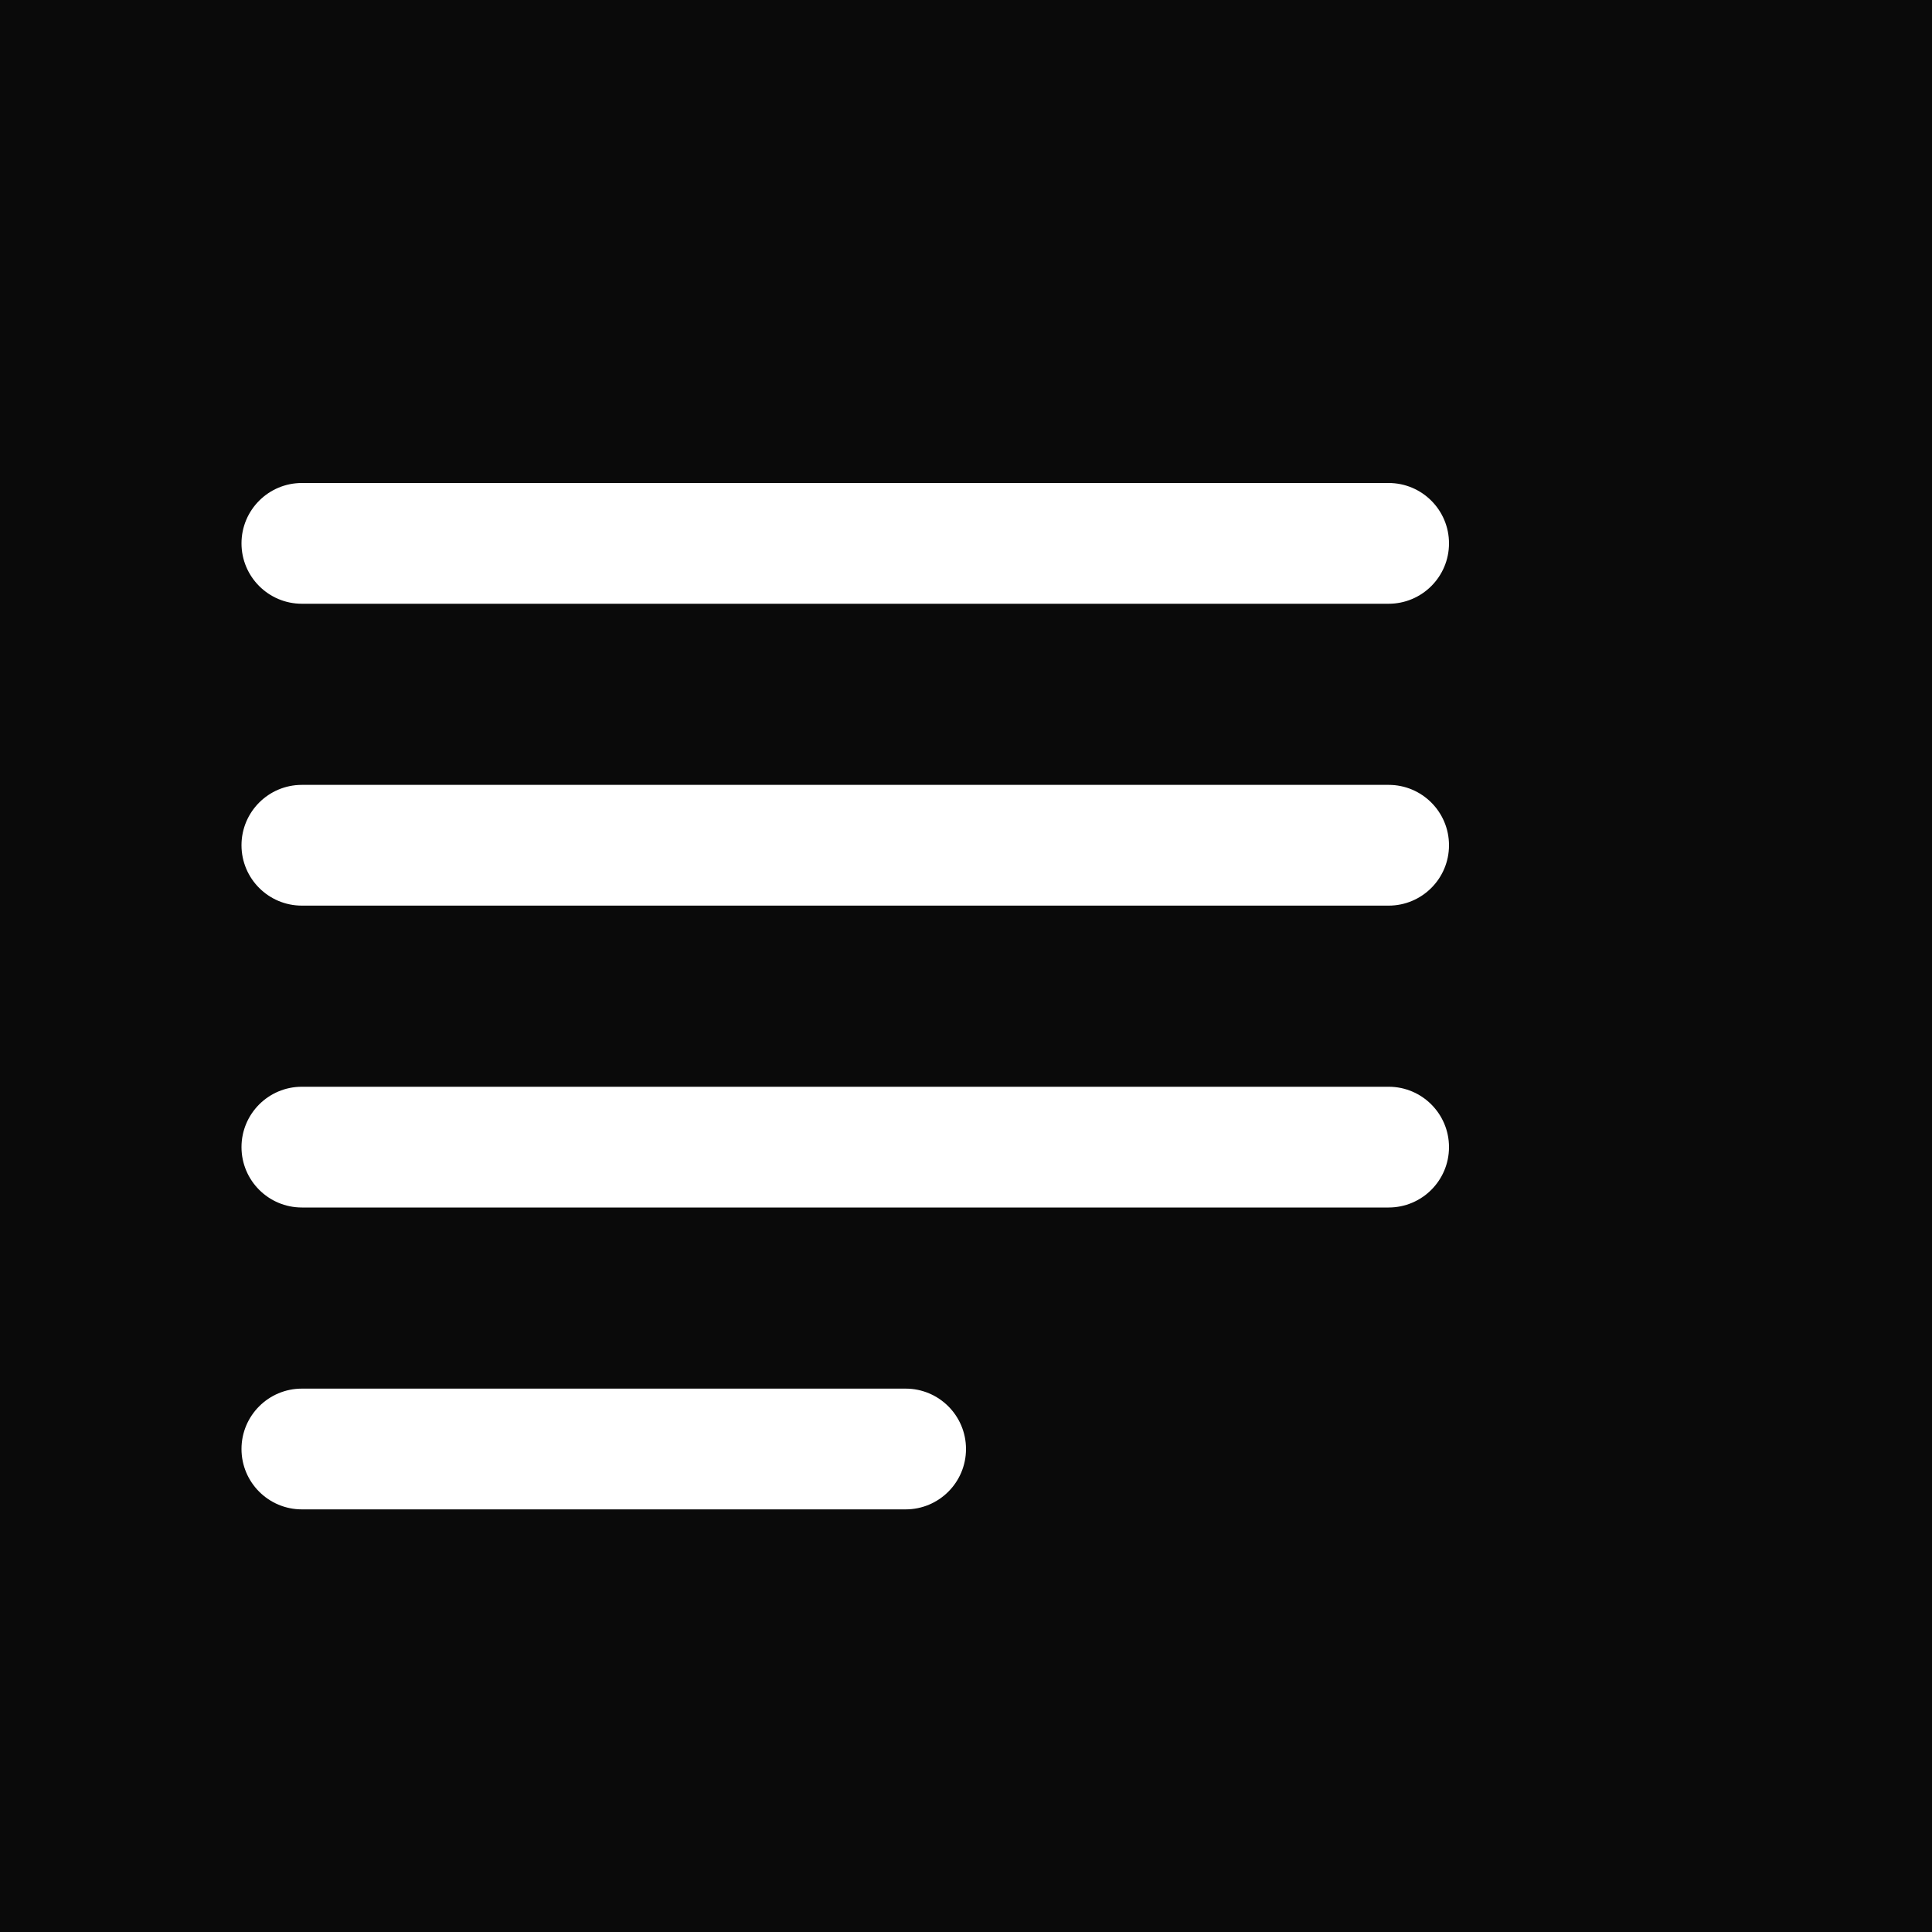
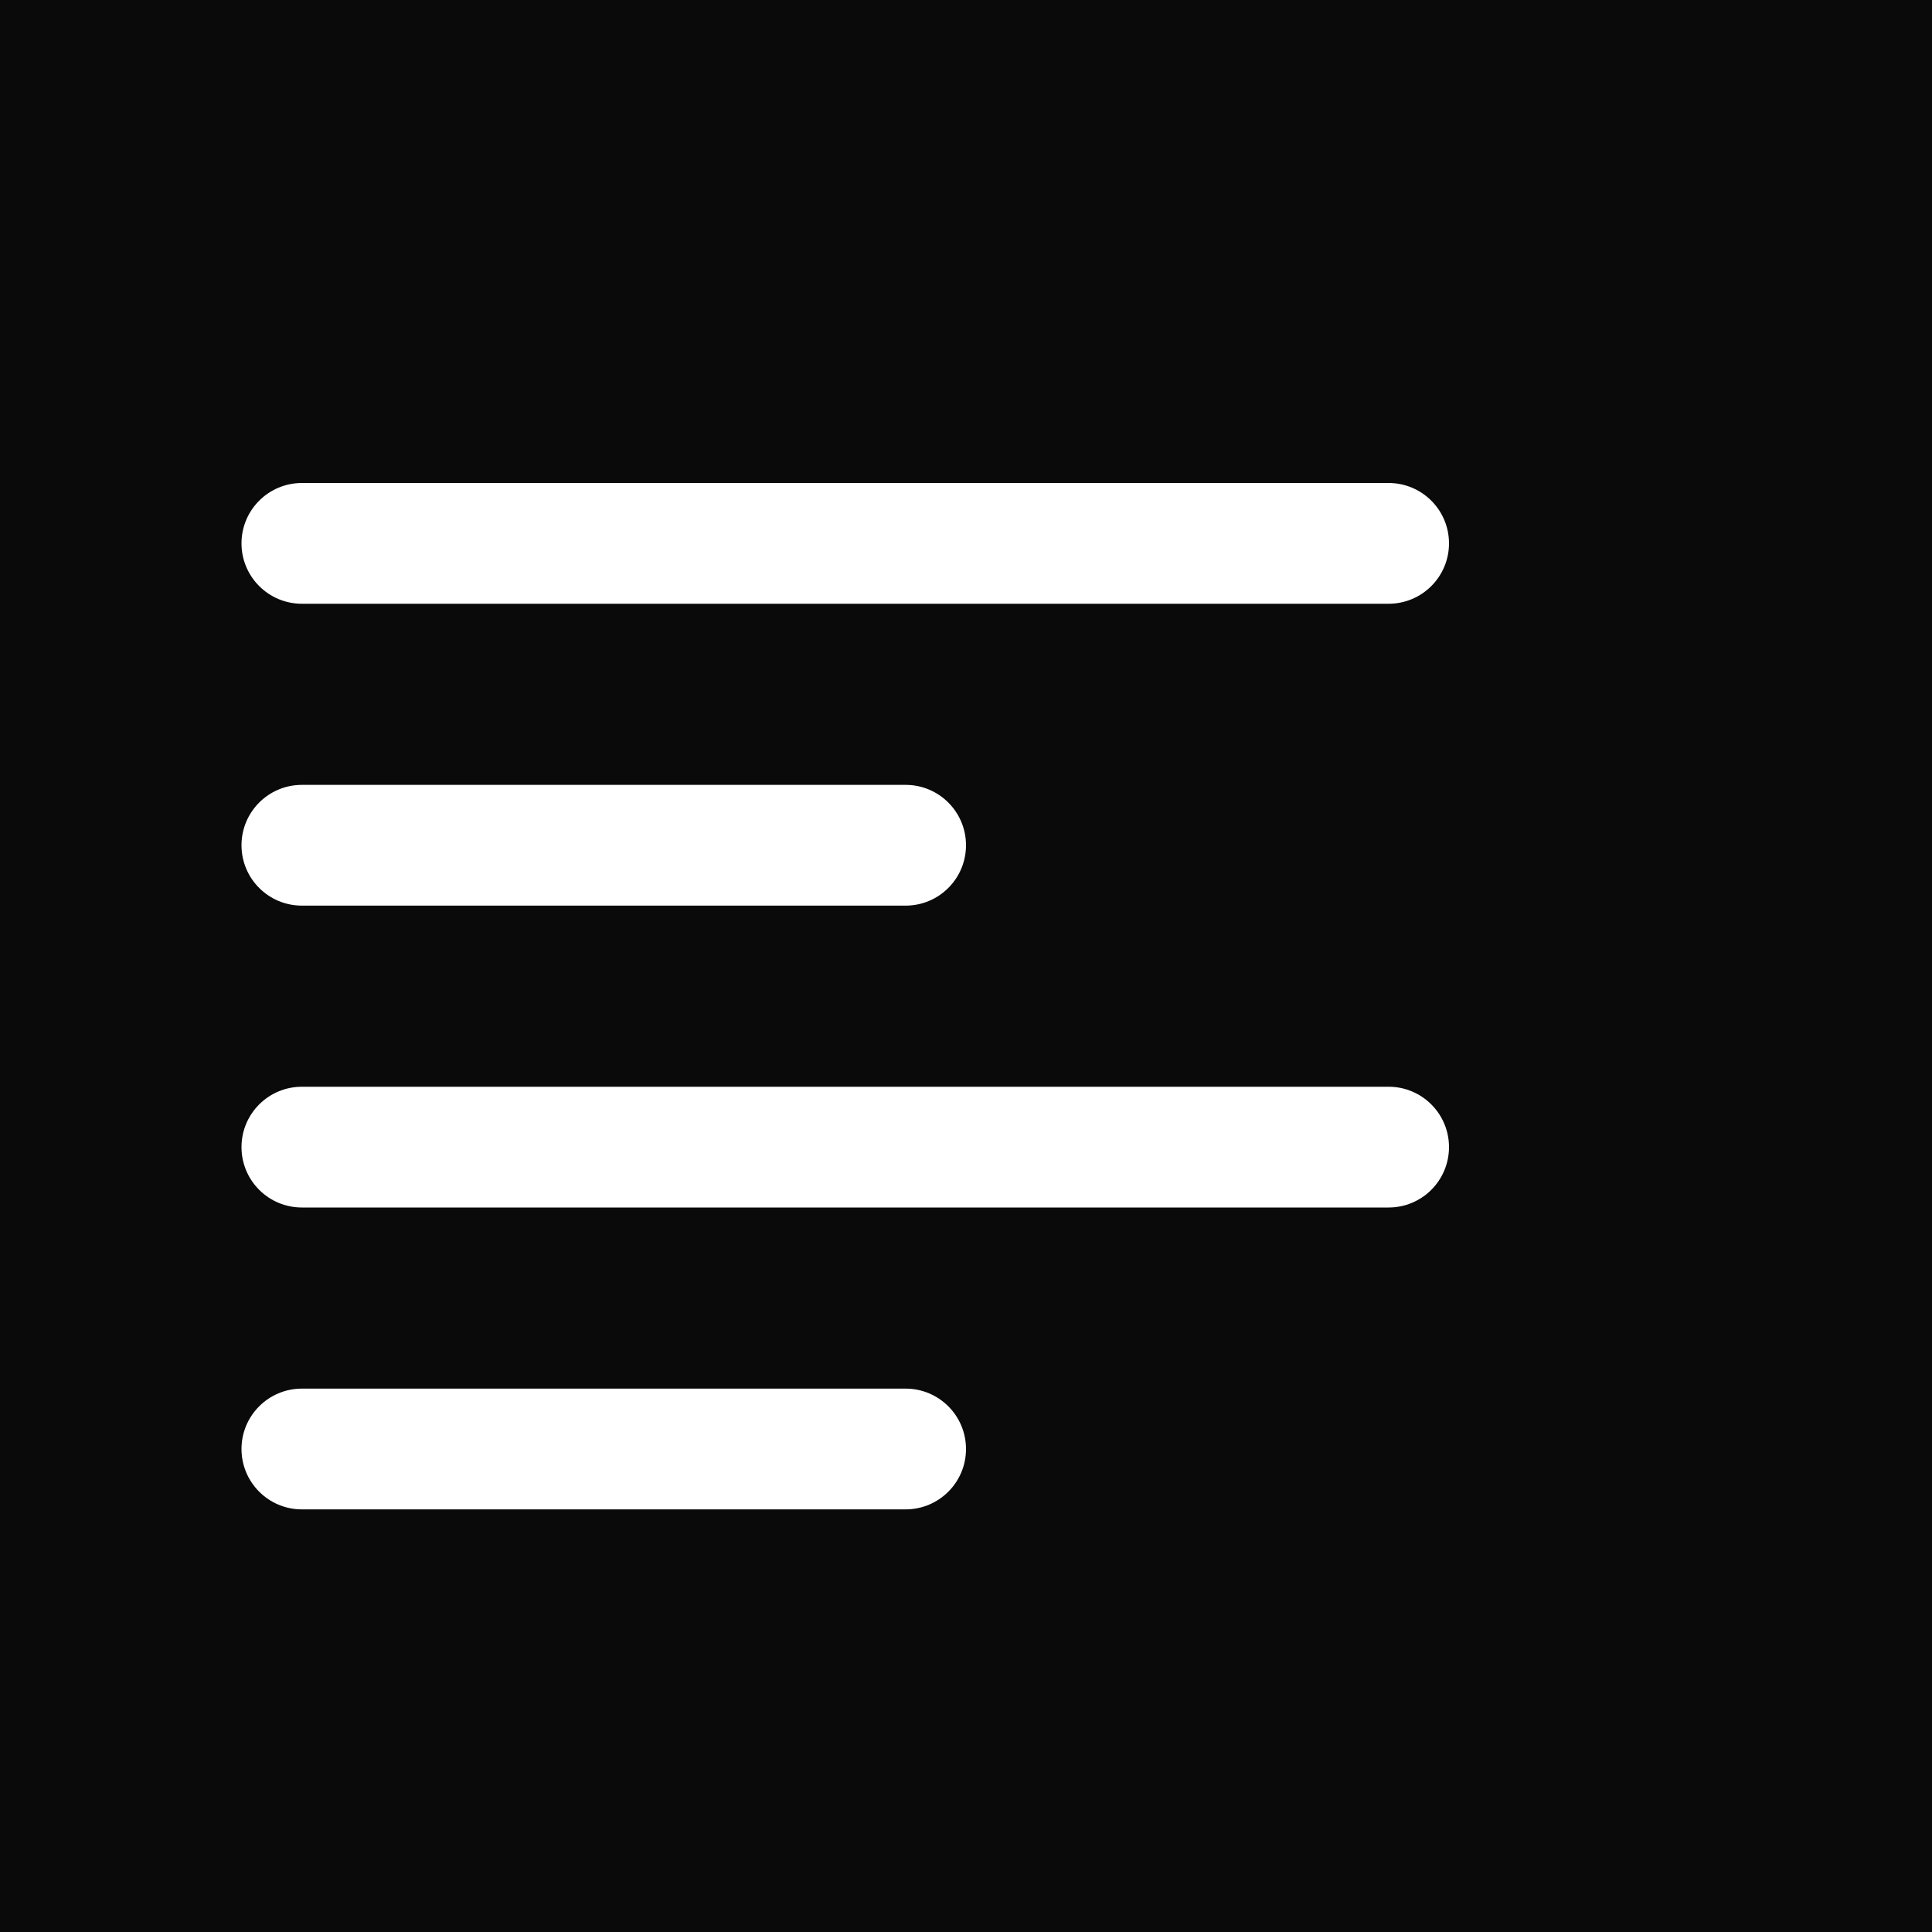
<svg xmlns="http://www.w3.org/2000/svg" width="32" height="32" viewBox="0 0 32 32" fill="none">
  <rect width="32" height="32" fill="#0a0a0a" />
  <g fill="#ffffff">
    <rect x="4" y="8" width="20" height="2" rx="1" />
-     <rect x="4" y="13" width="20" height="2" rx="1" />
+     <rect x="4" y="13" width="12" height="2" rx="1" />
    <rect x="4" y="18" width="20" height="2" rx="1" />
    <rect x="4" y="23" width="12" height="2" rx="1" />
  </g>
</svg>
